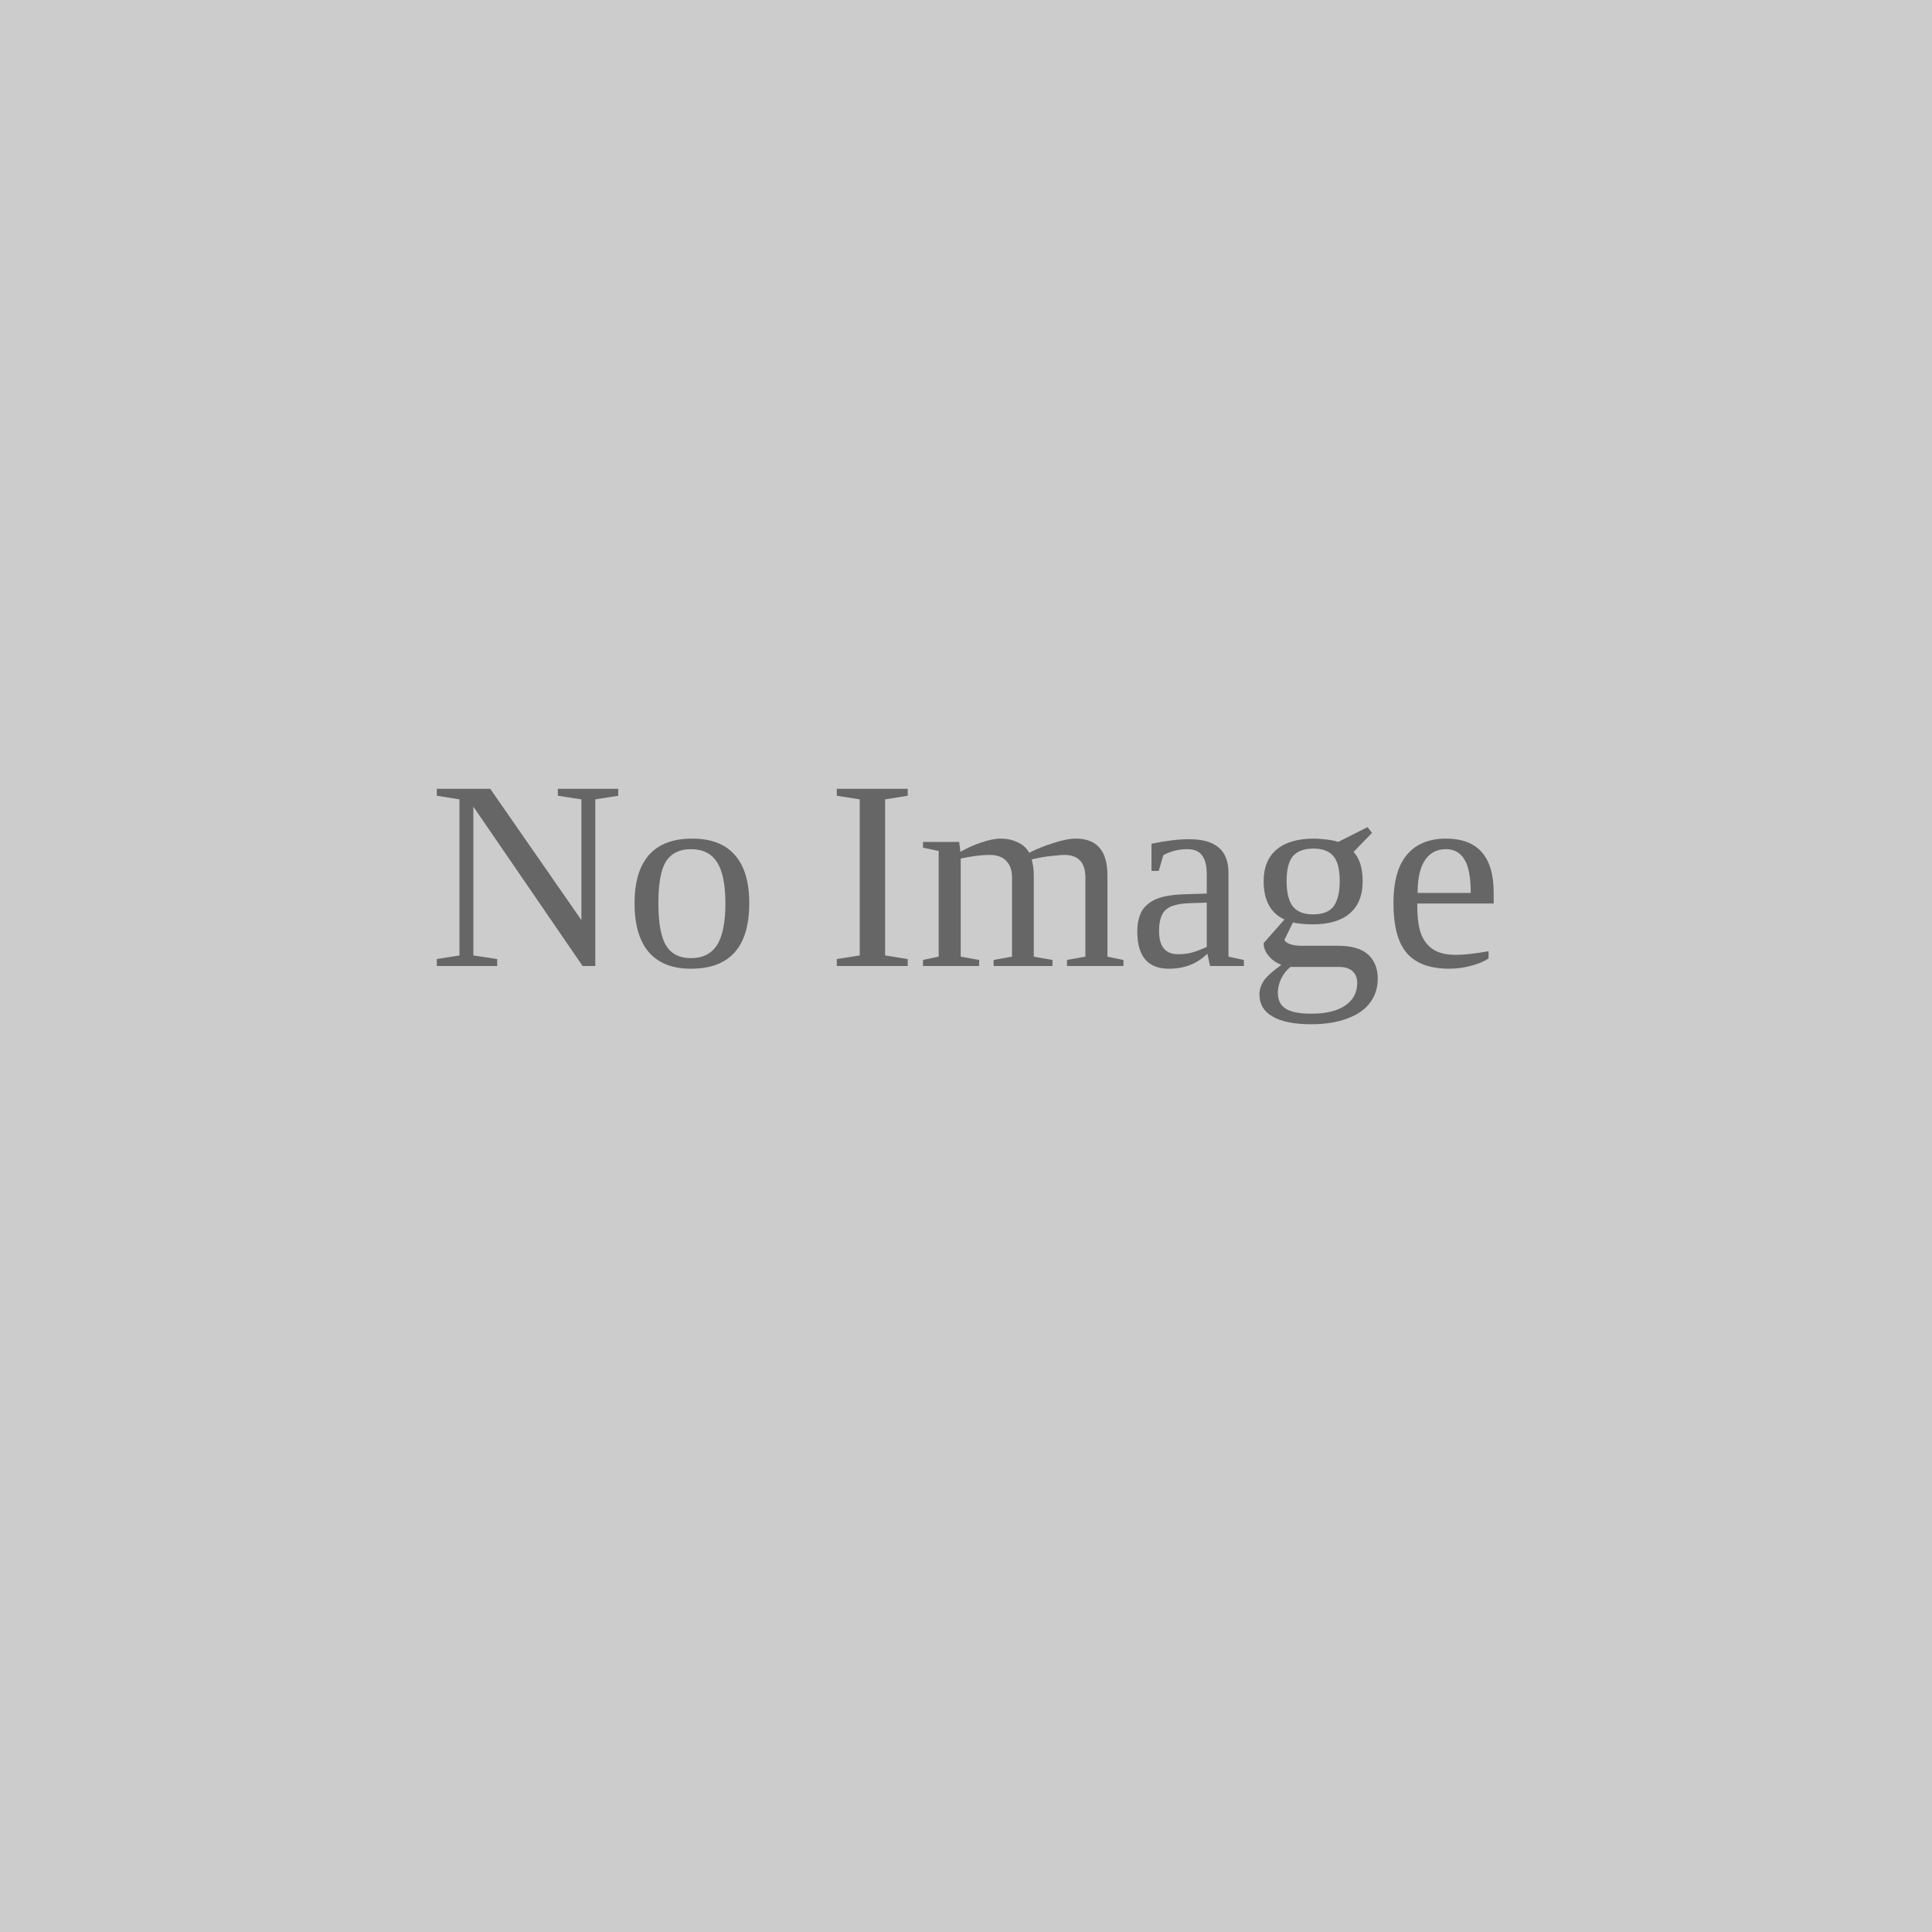
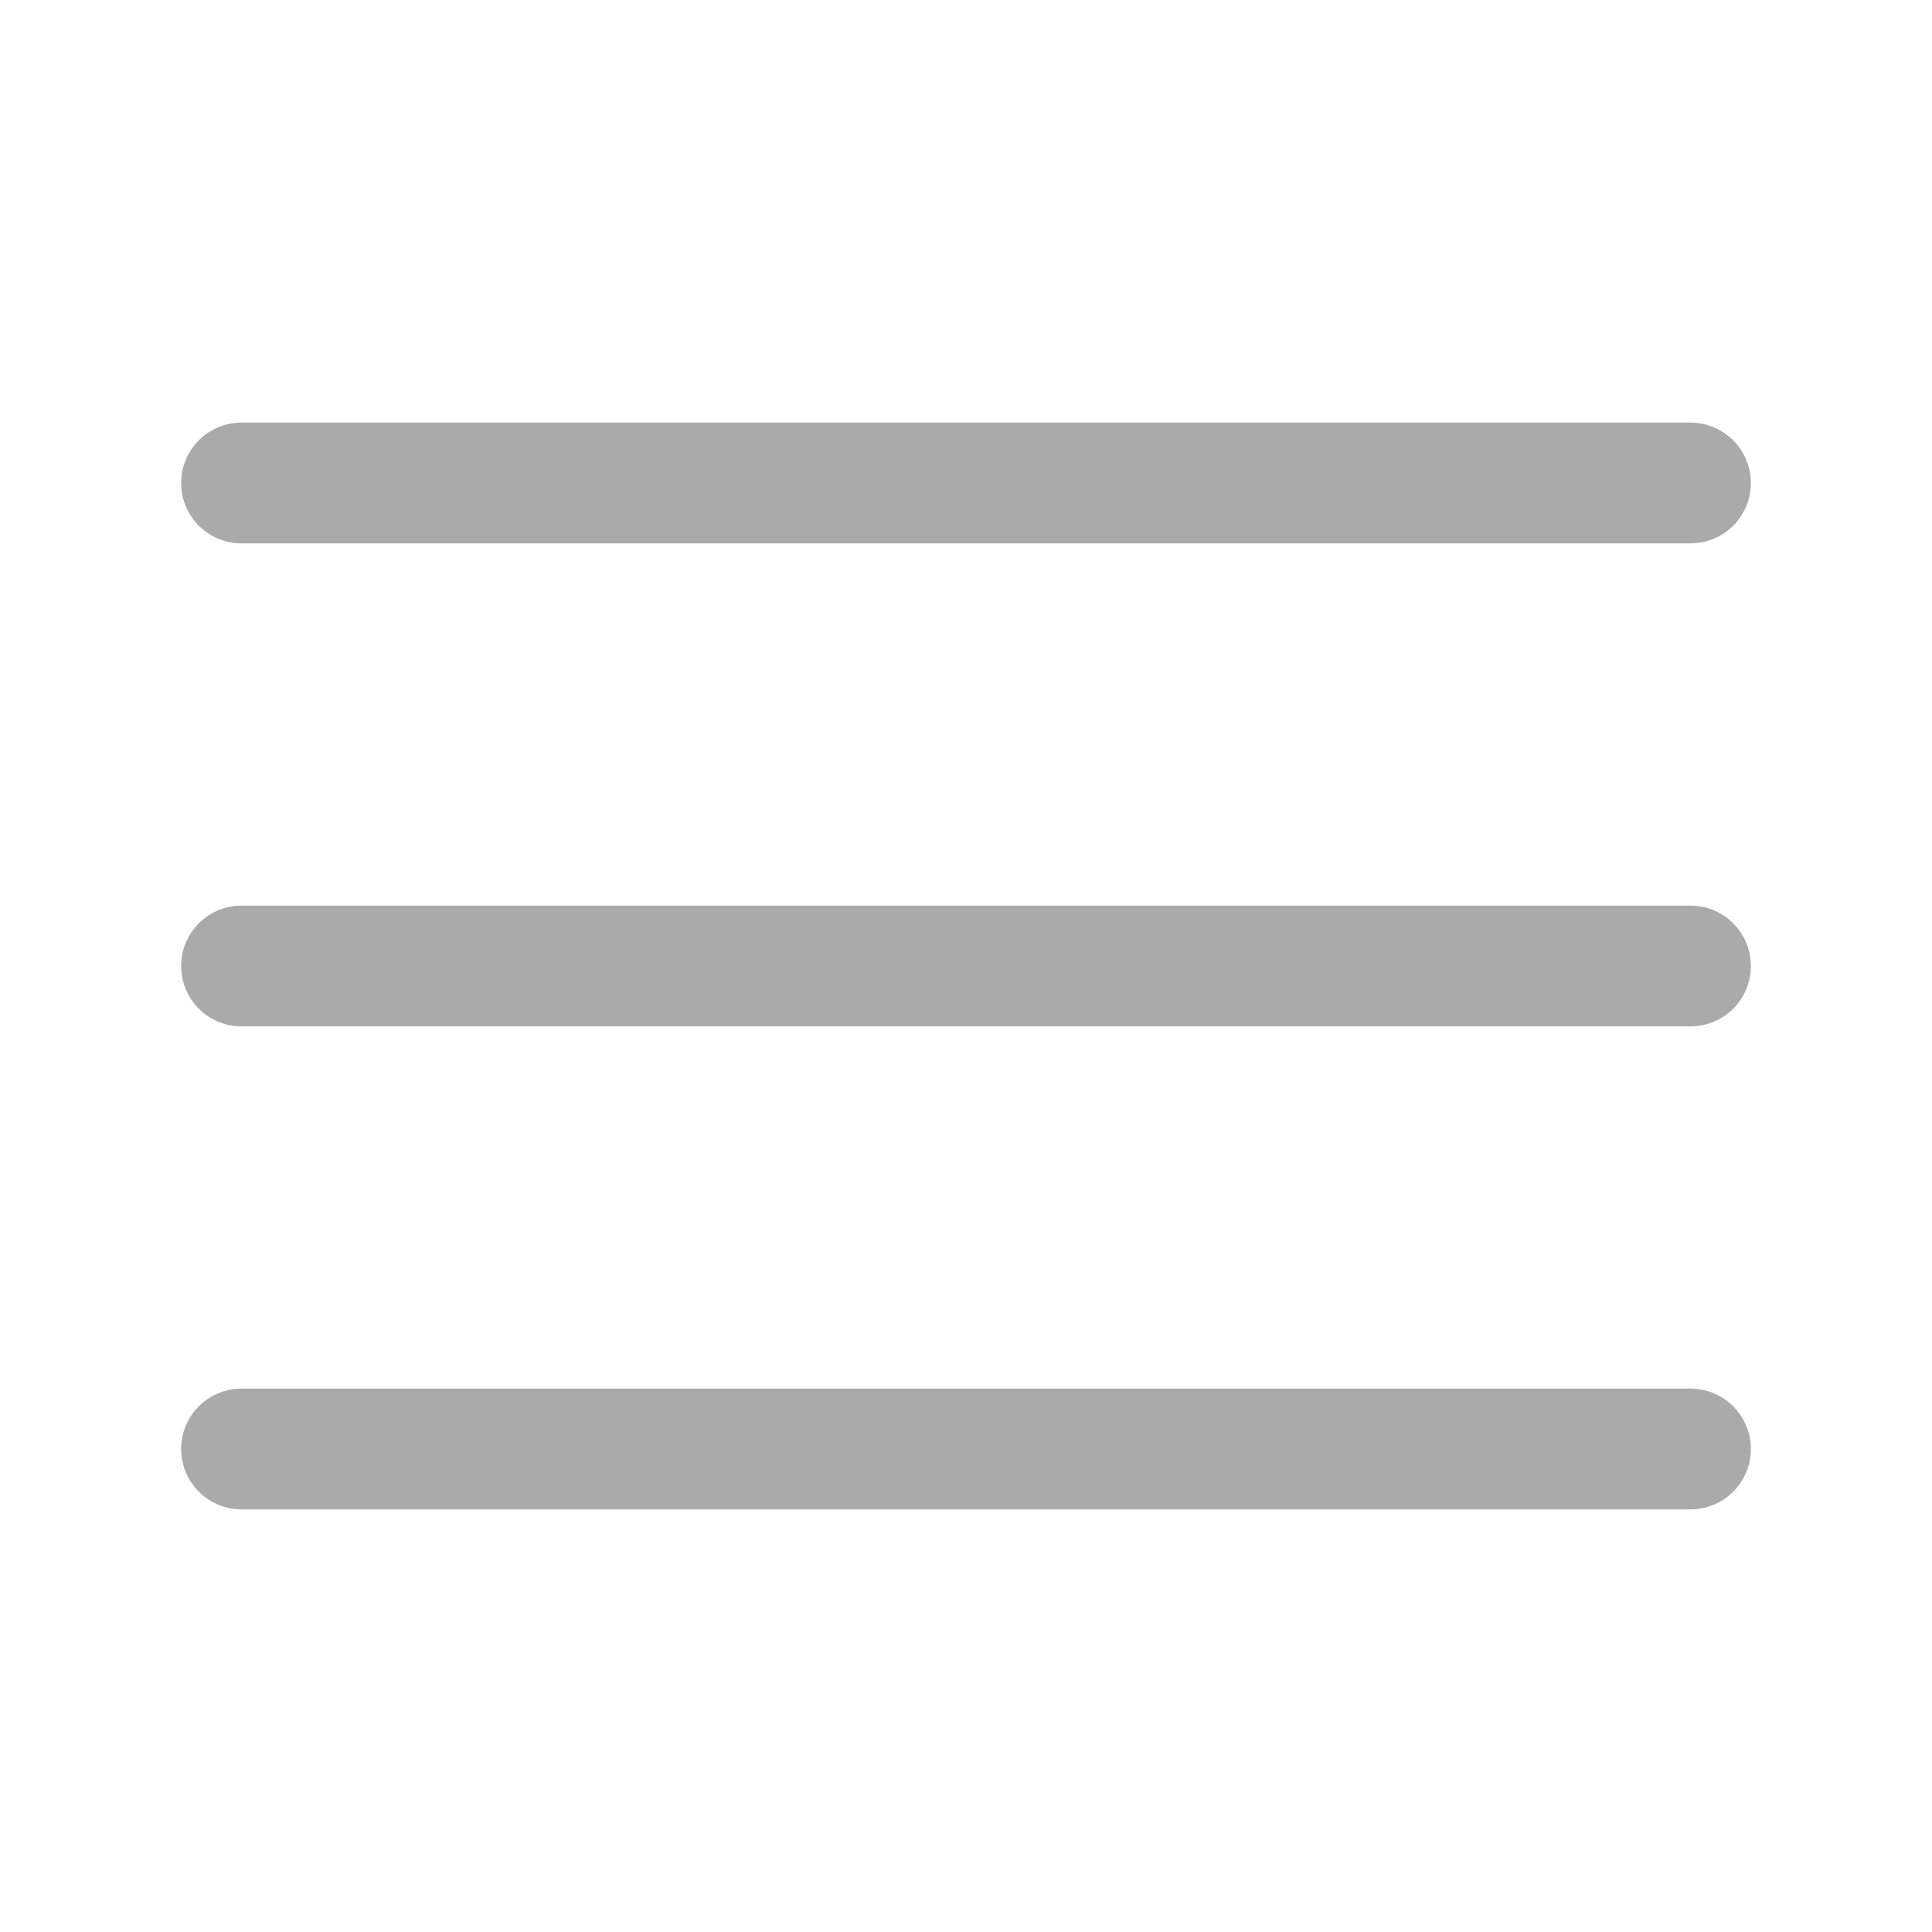
- <svg xmlns="http://www.w3.org/2000/svg" viewBox="0 0 100 100" width="100" height="100">
-   <rect width="100" height="100" fill="#ccc" />
-   <text x="50" y="50" font-size="14" text-anchor="middle" fill="#666">No Image</text>
+ <svg xmlns="http://www.w3.org/2000/svg" width="100" height="100" viewBox="0 0 24 24" fill="none" stroke="#aaa" stroke-width="1.5" stroke-linecap="round" stroke-linejoin="round">
+   <path d="M3 12h18M3 6h18M3 18h18" />
</svg>
